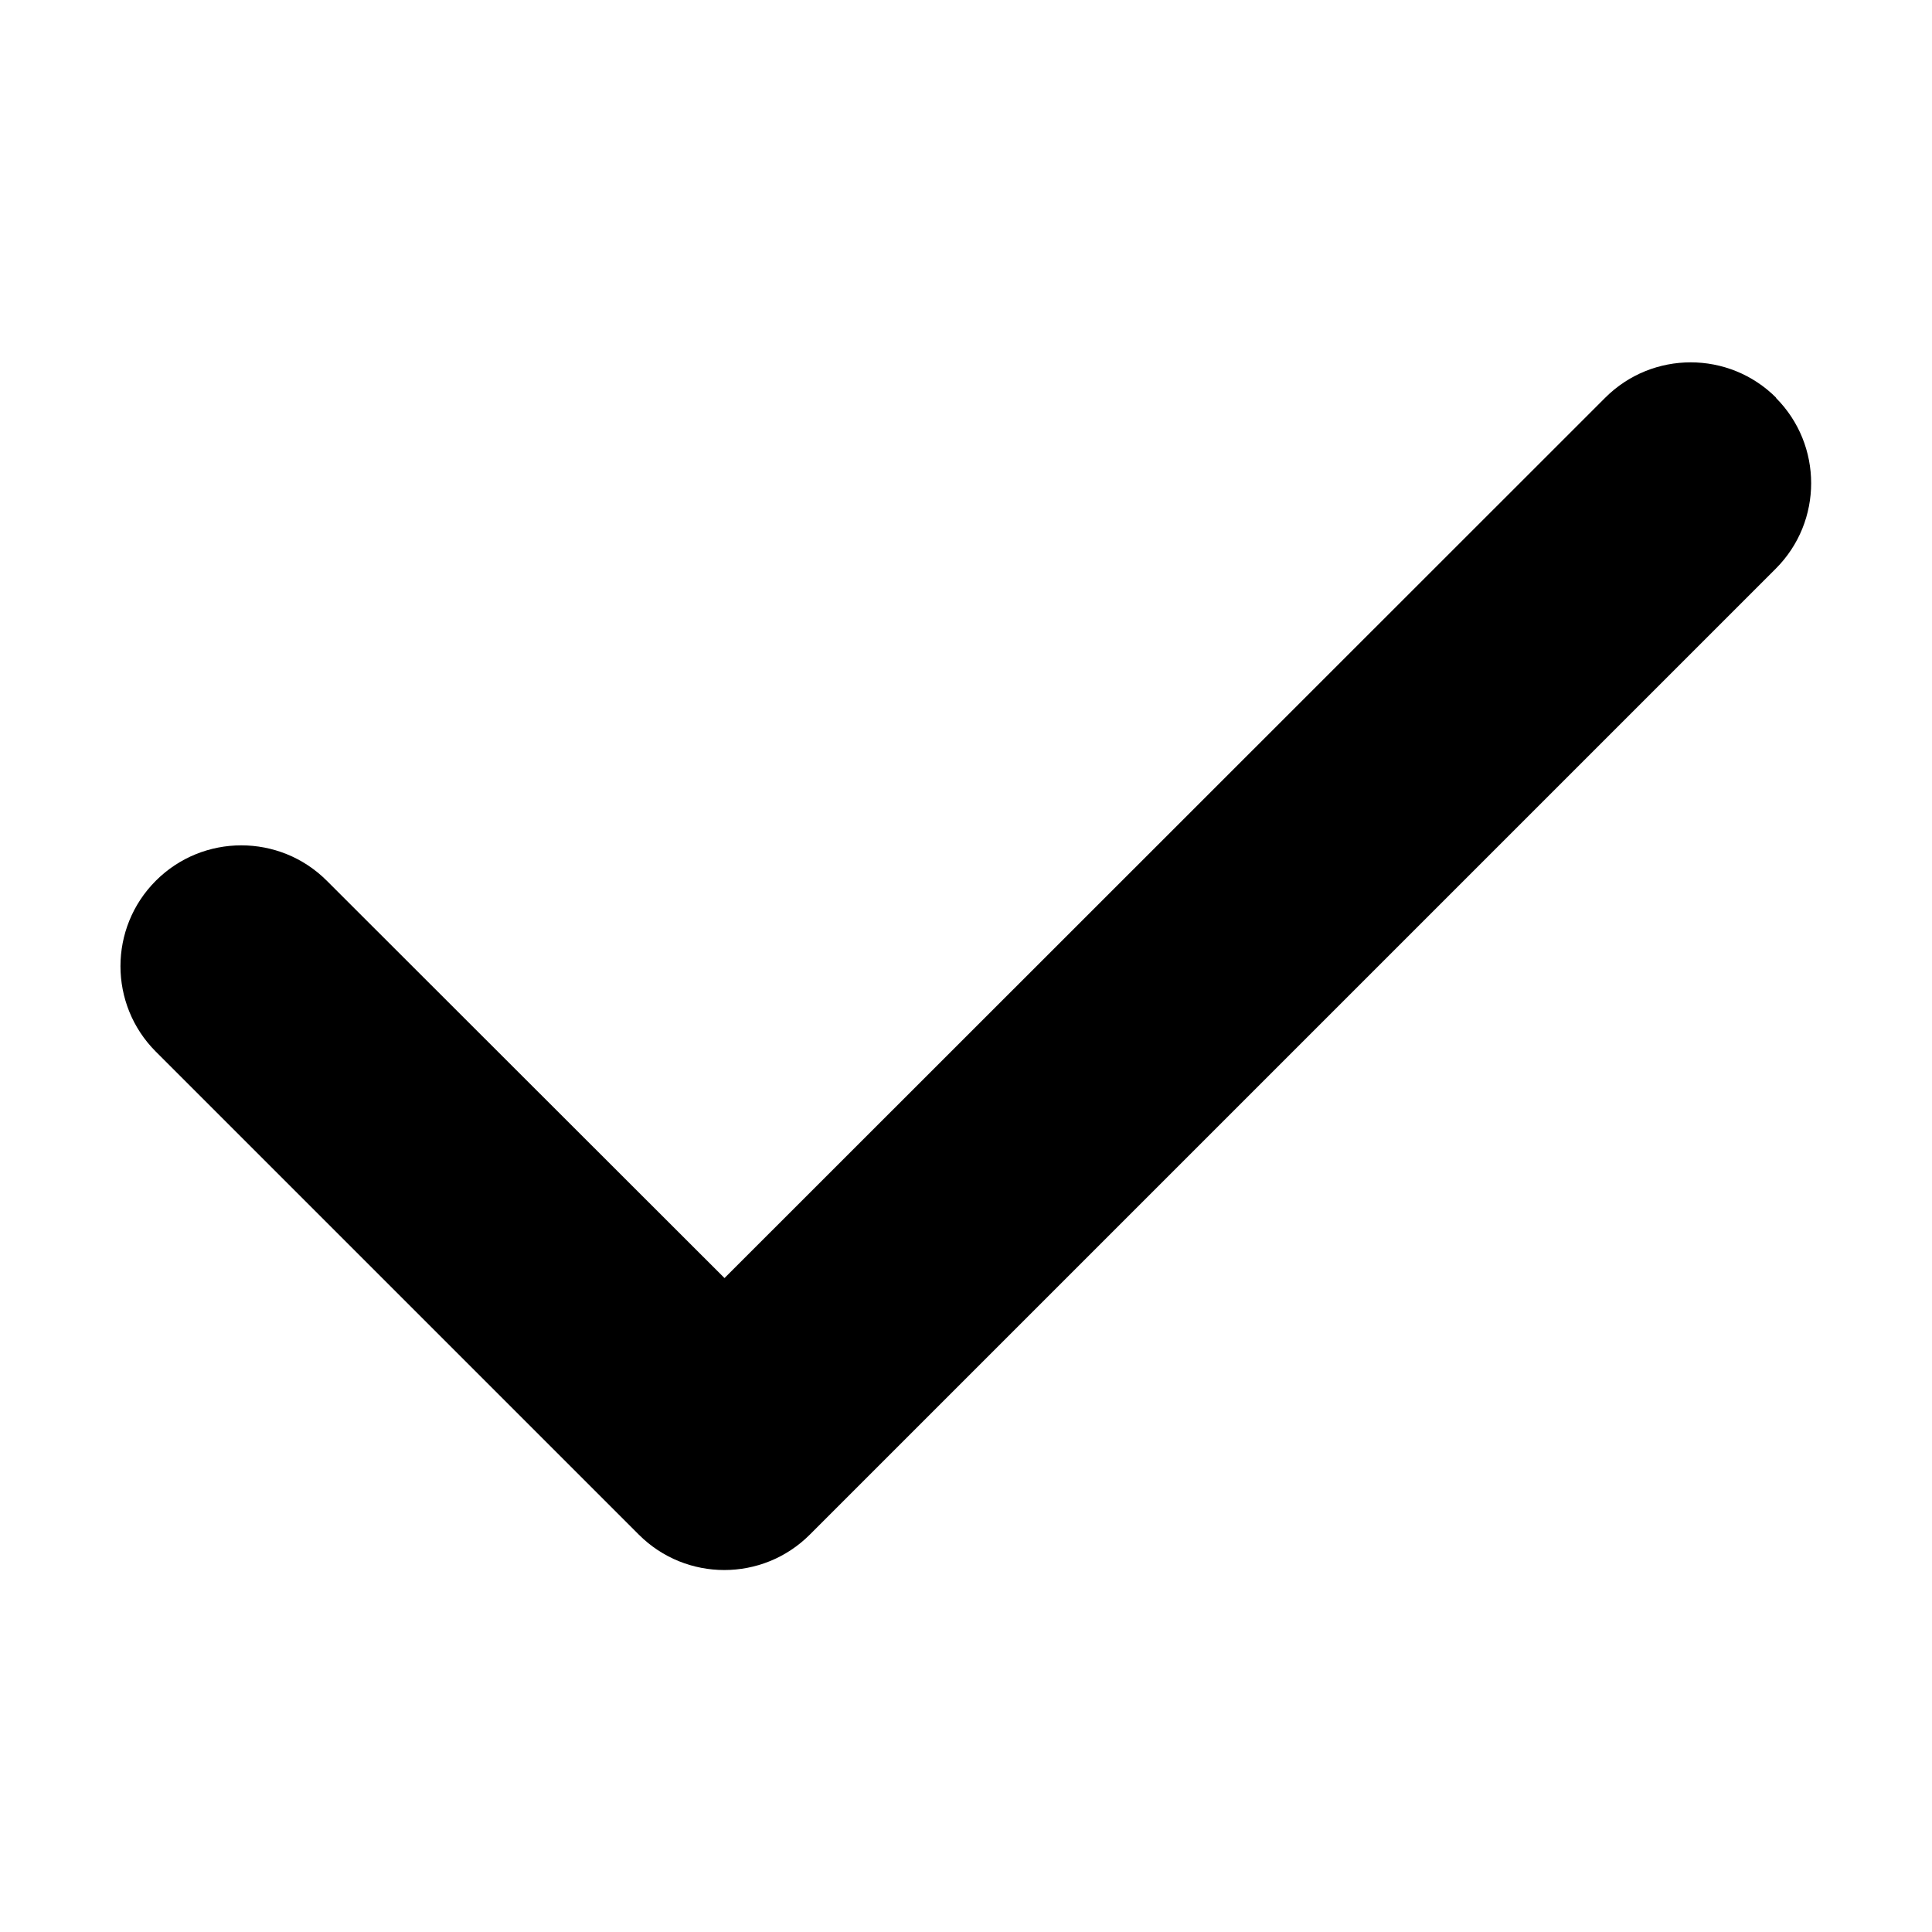
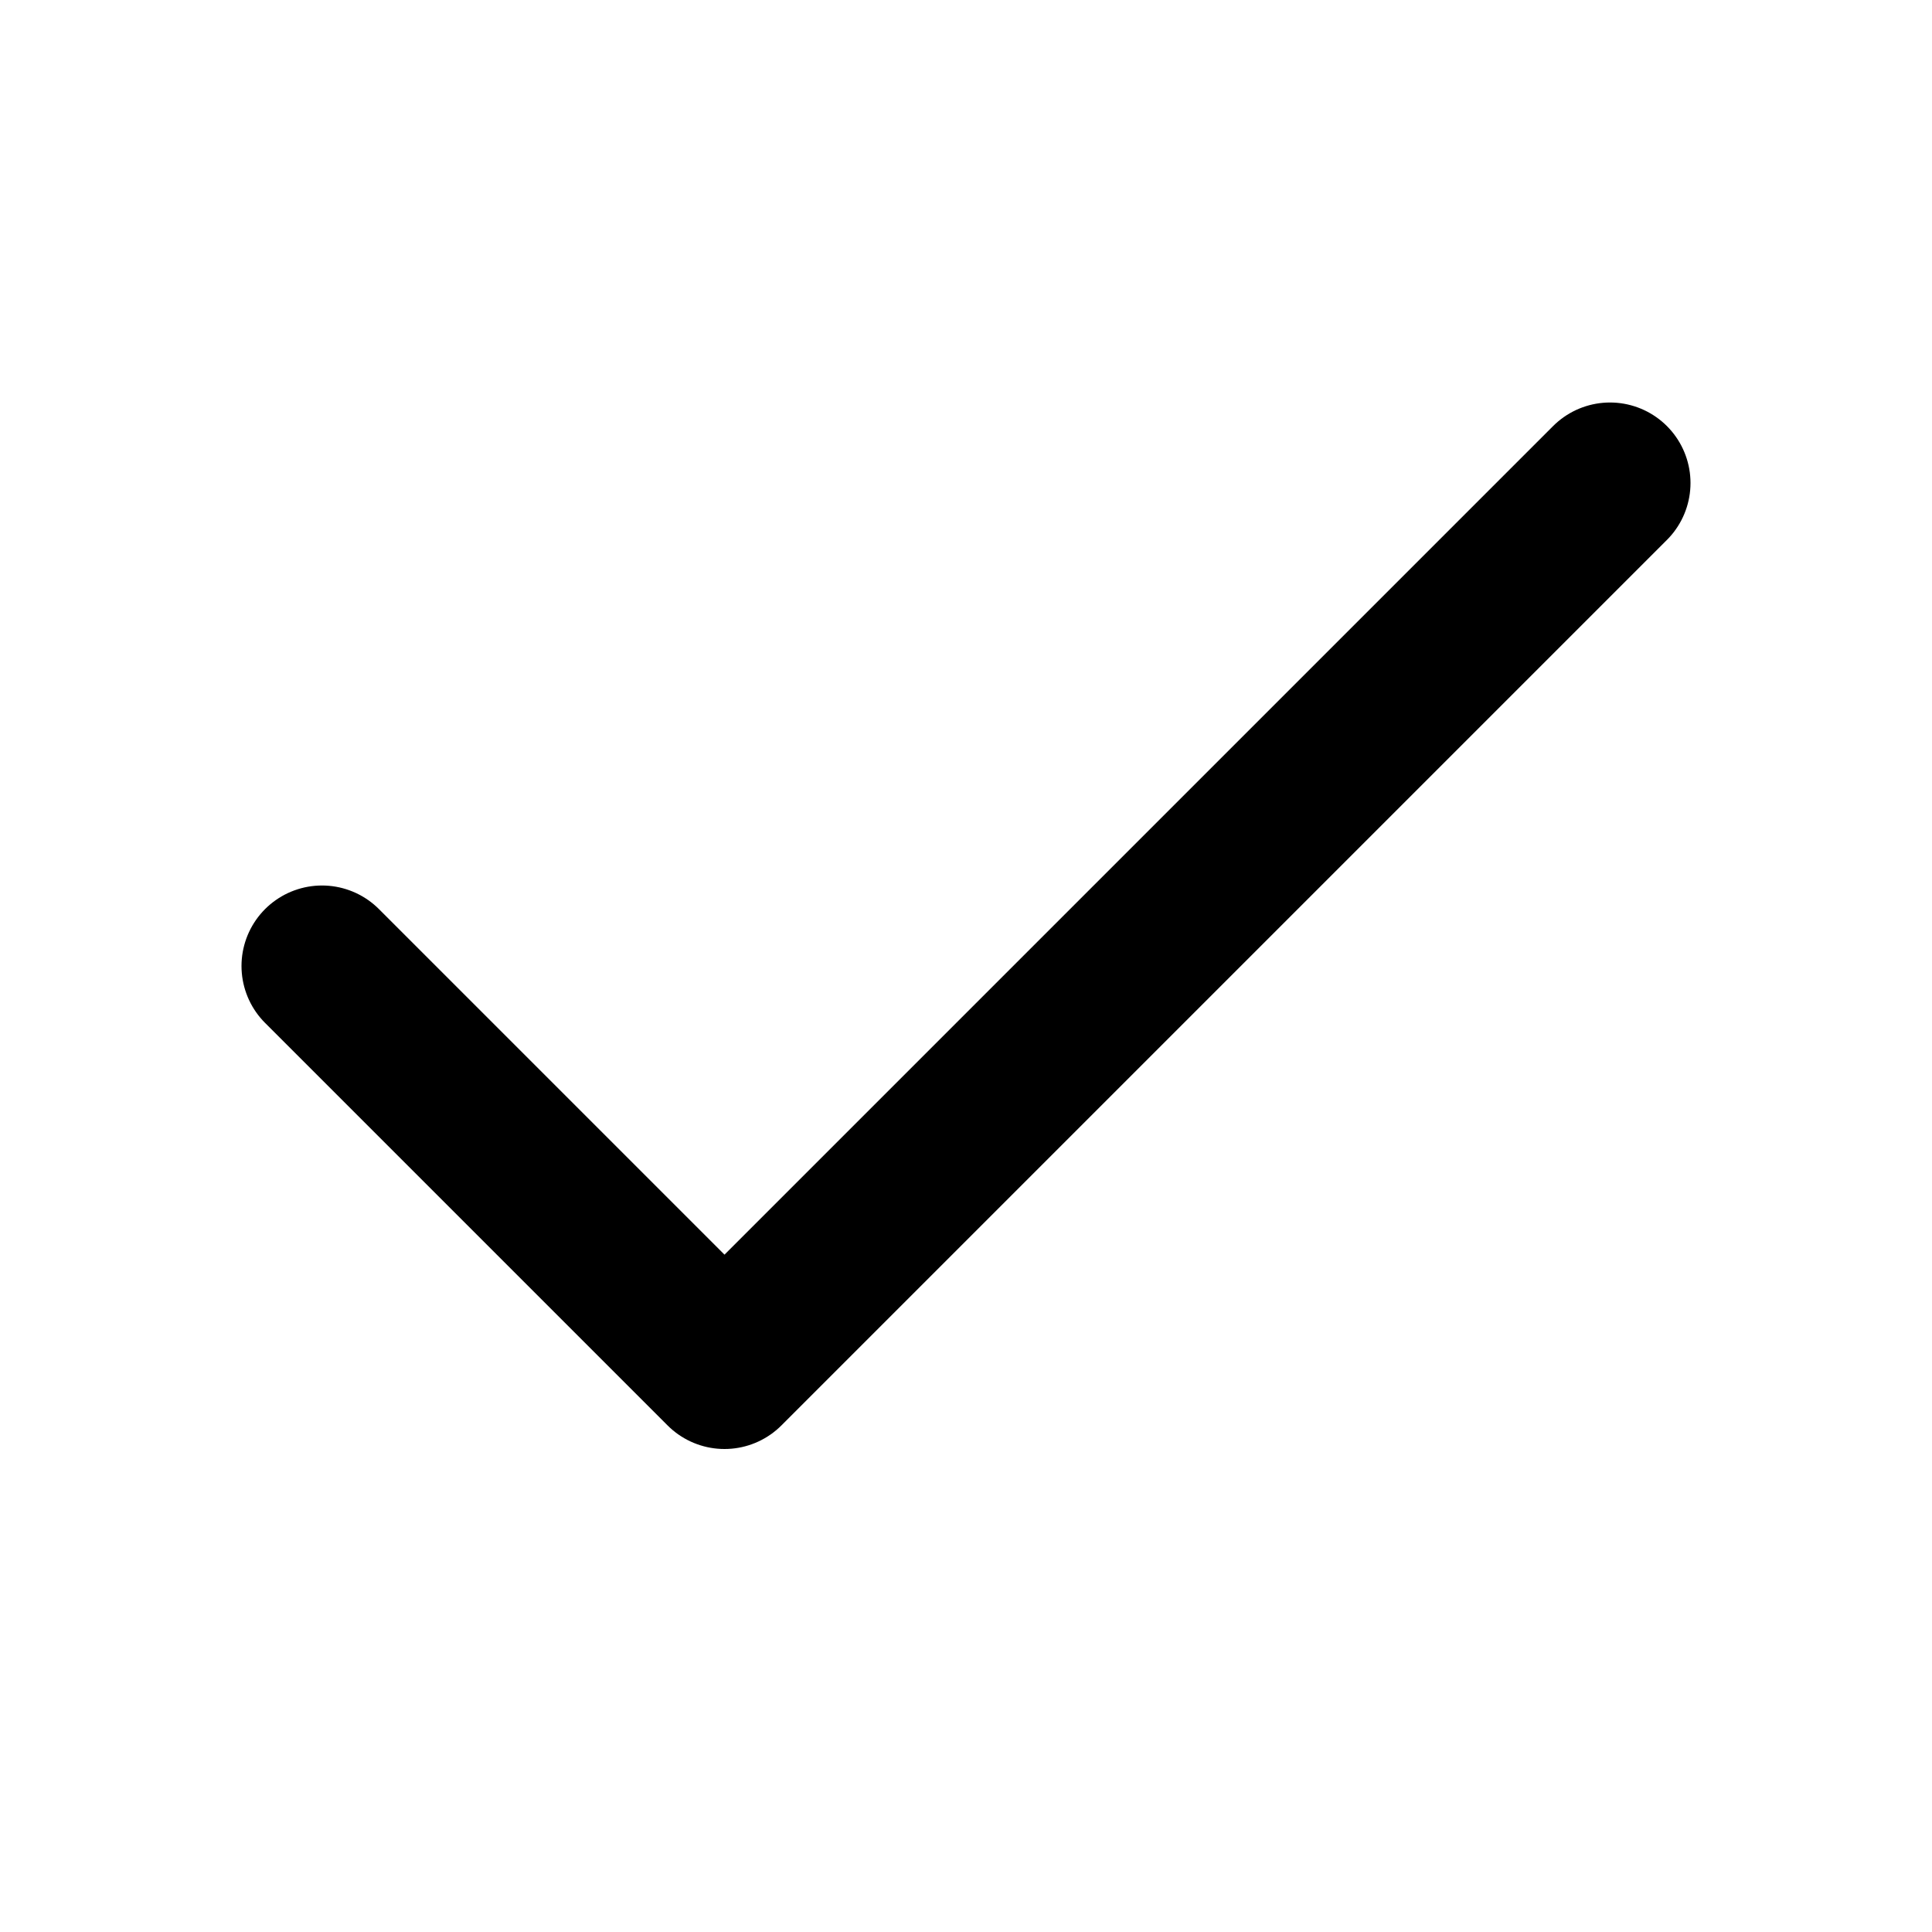
- <svg xmlns="http://www.w3.org/2000/svg" viewBox="0 0 448 512" width="16" height="16">
-   <path d="M438.6 105.4c12.5 12.5 12.5 32.8 0 45.3l-256 256c-12.5 12.5-32.8 12.5-45.3 0l-128-128c-12.5-12.5-12.5-32.8 0-45.3s32.8-12.5 45.3 0L160 338.7 393.4 105.4c12.5-12.5 32.8-12.5 45.3 0z" />
+ <svg xmlns="http://www.w3.org/2000/svg" width="24" height="24" viewBox="0 0 24 24" fill="none" stroke="currentColor">
+   <path d="M20 6L9 17L4 12" stroke-width="2" stroke-linecap="round" stroke-linejoin="round" />
</svg>
